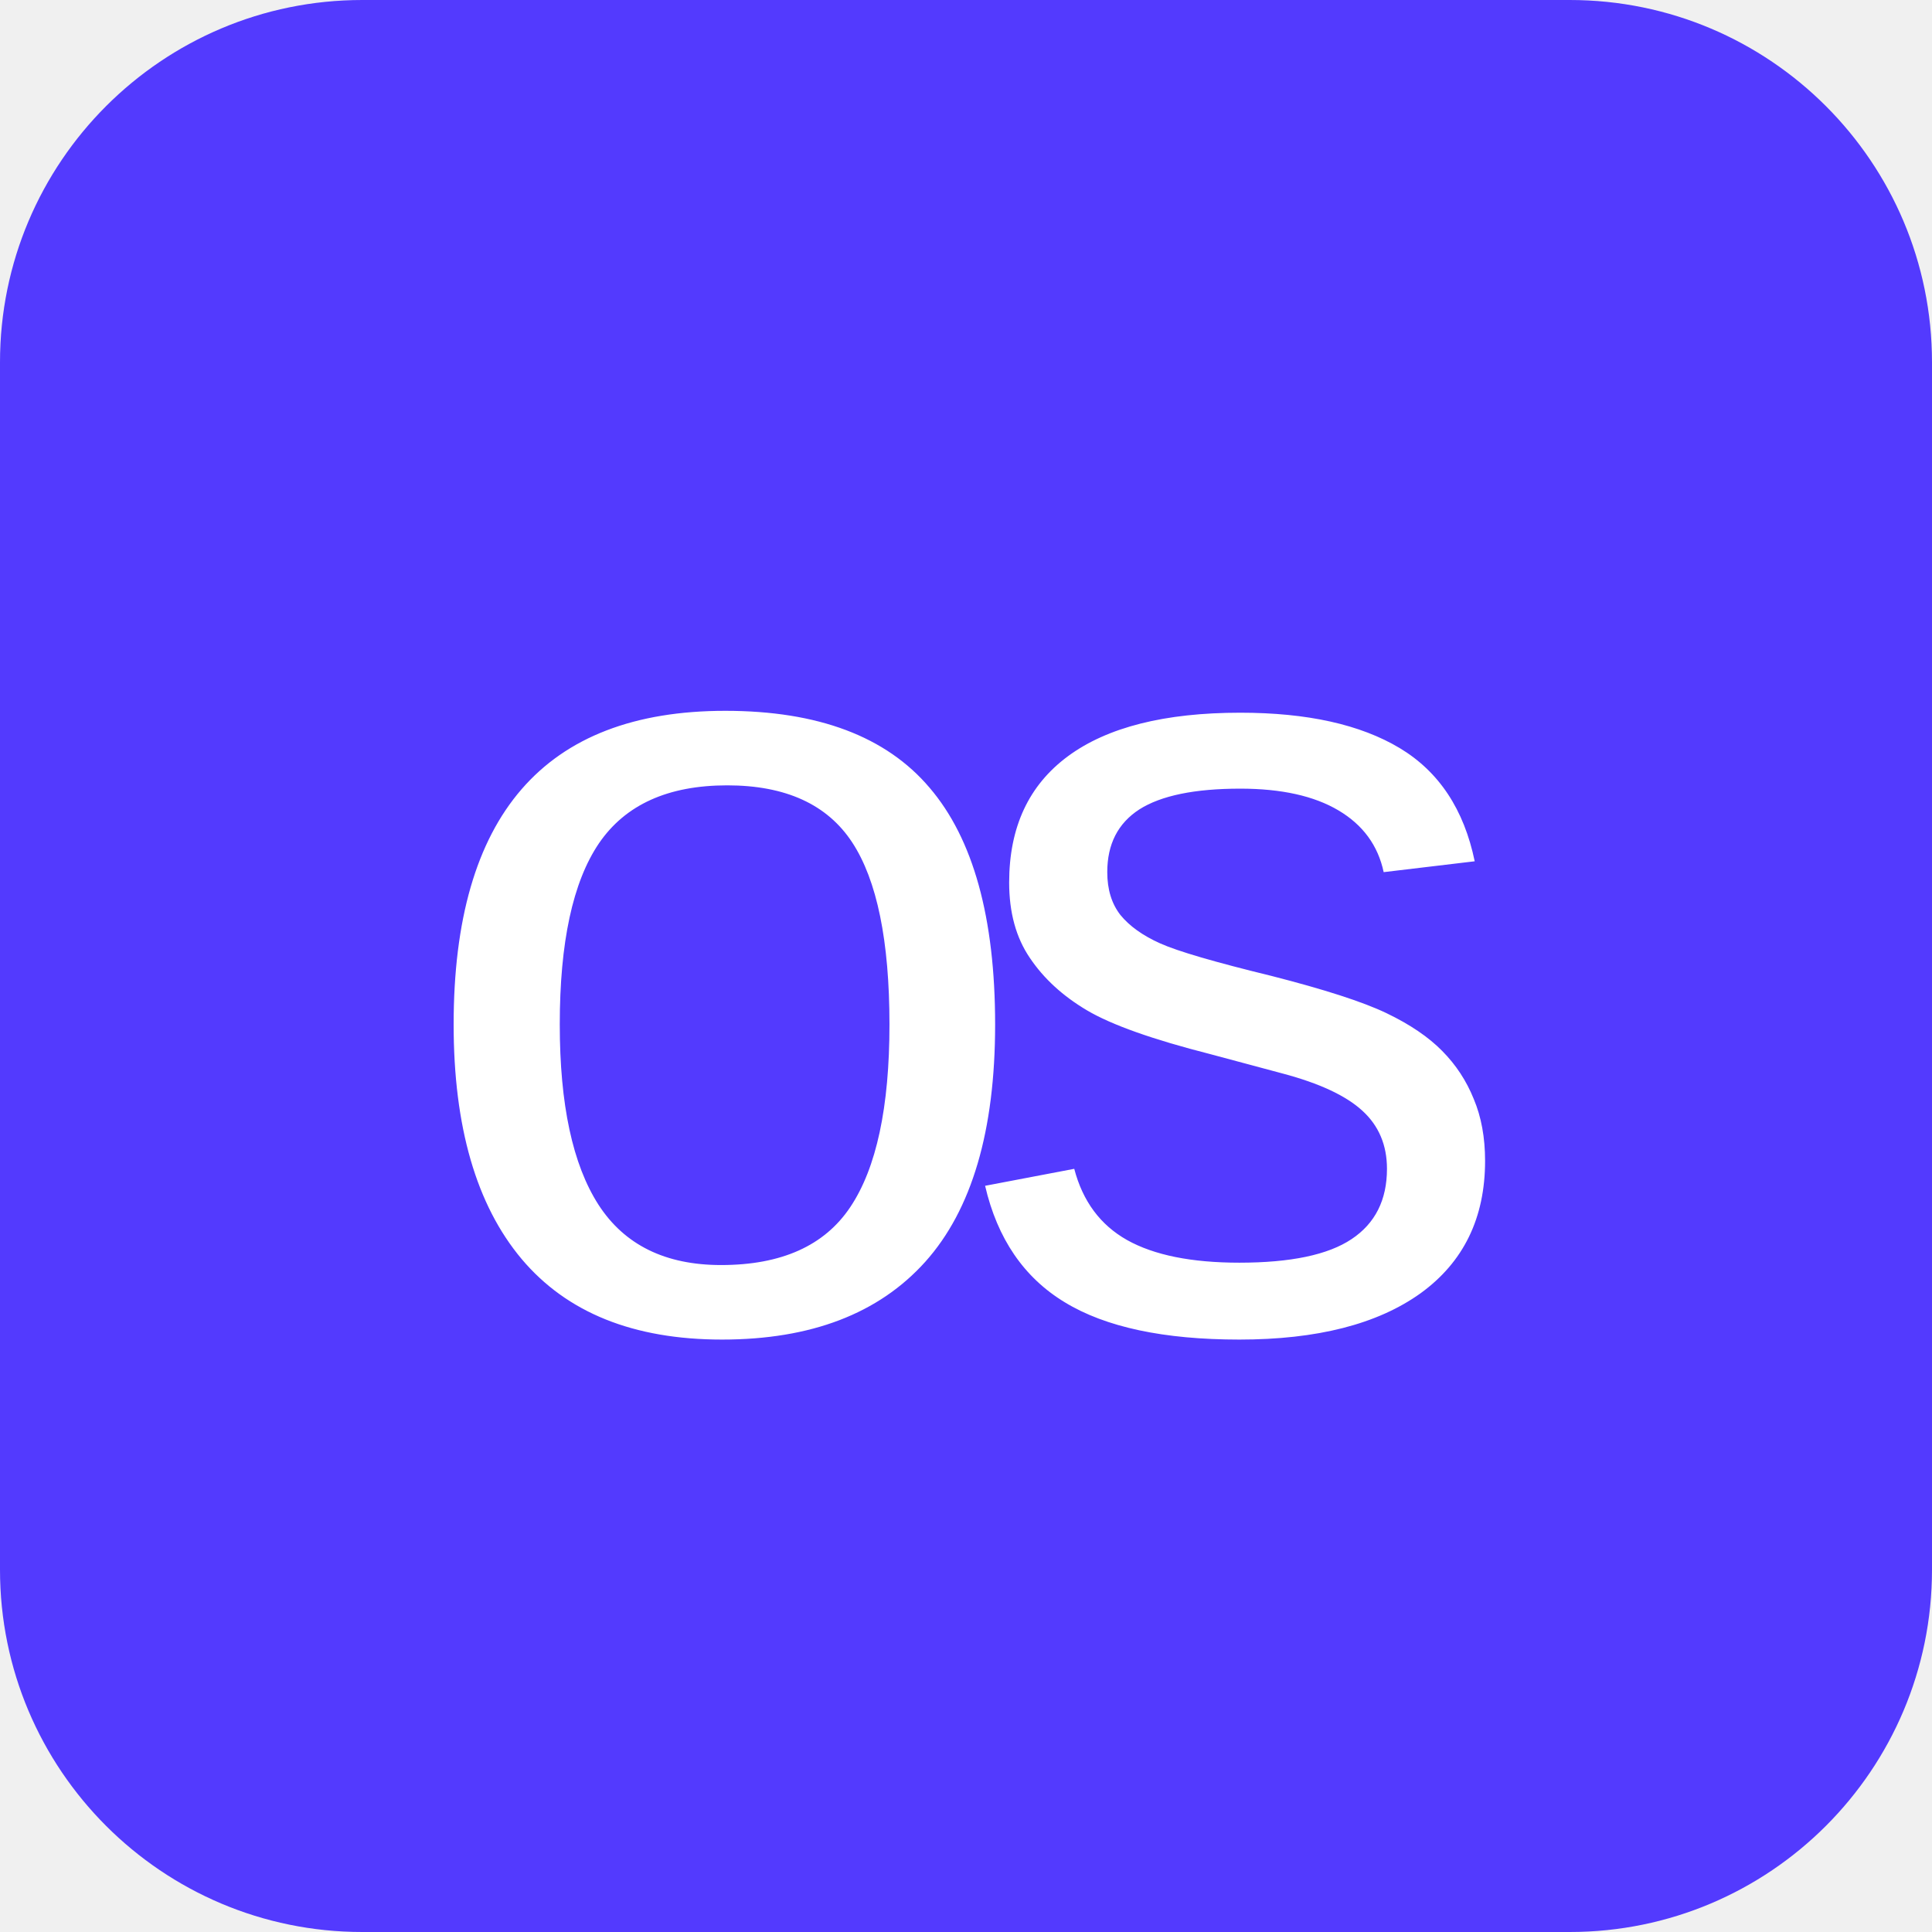
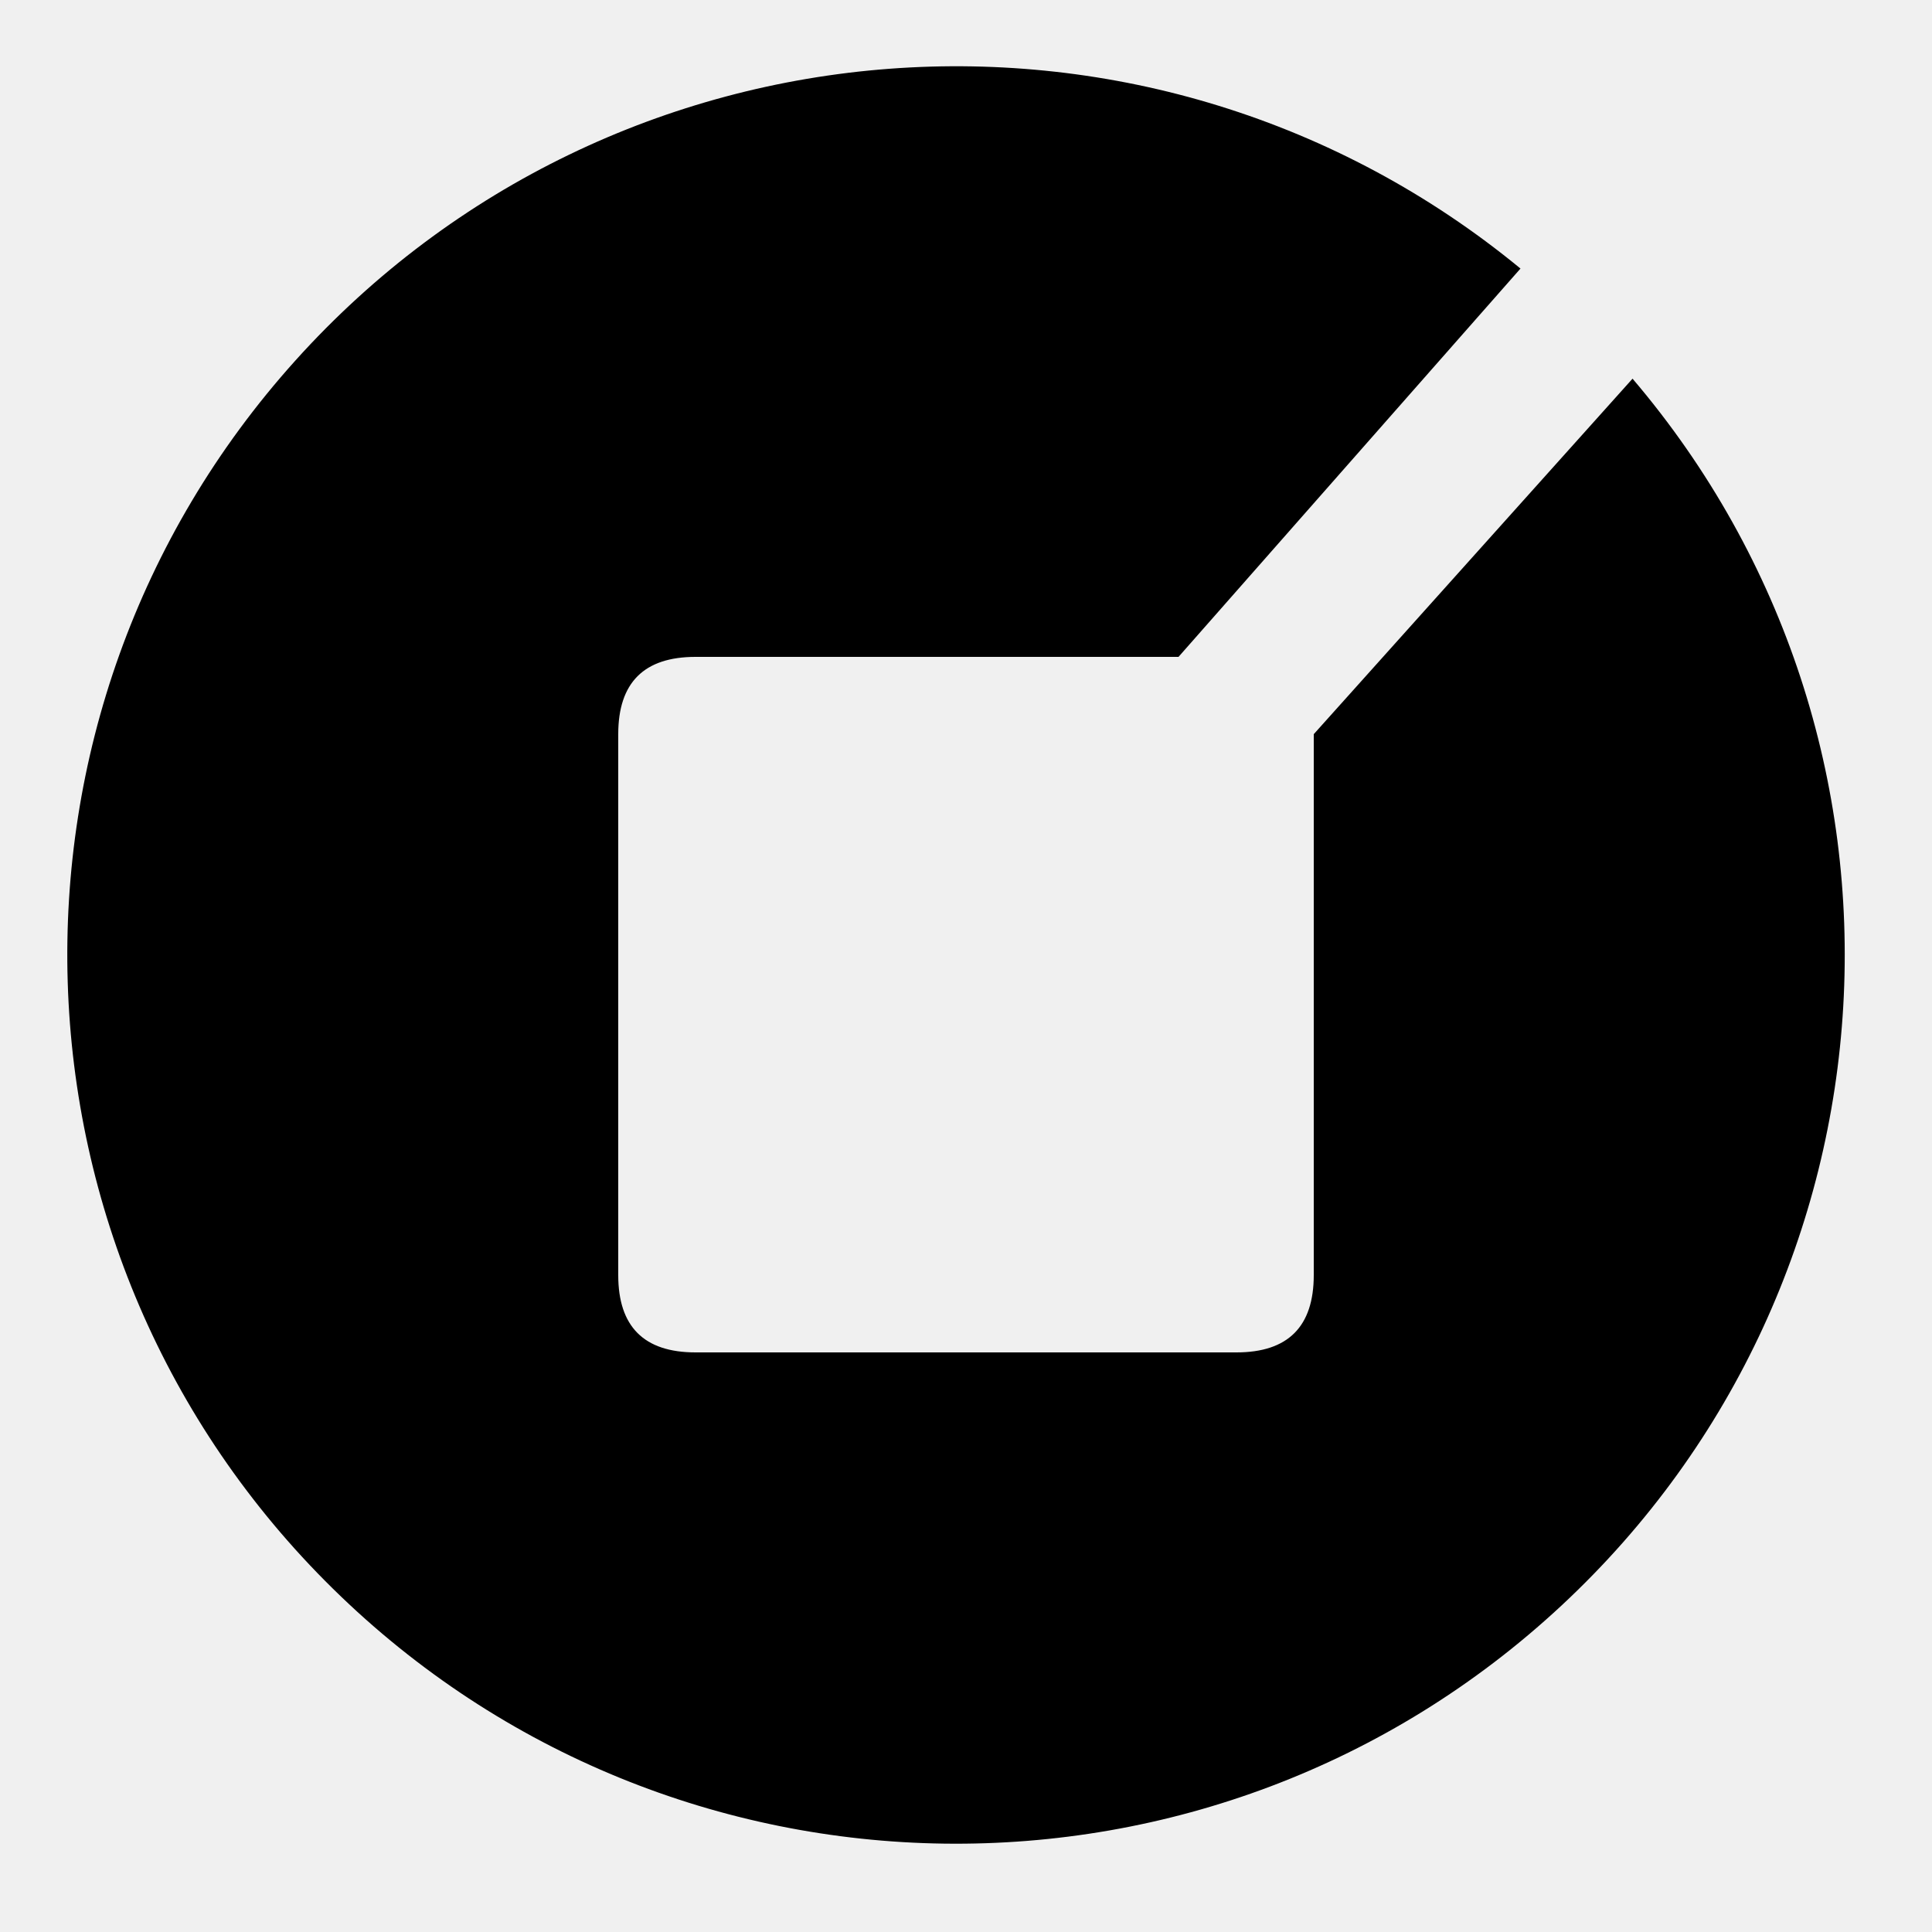
- <svg xmlns="http://www.w3.org/2000/svg" viewBox="0 0 64 64">
-   <rect width="64" height="64" rx="12" fill="#533afe" />
-   <text x="32" y="44" text-anchor="middle" font-family="Arial, sans-serif" font-size="38" font-weight="400" letter-spacing="-3" fill="#fff">os</text>
+ <svg xmlns="http://www.w3.org/2000/svg" viewBox="0 0 100 100">
+   <style>path{fill:#000}@media(prefers-color-scheme:dark){path{fill:#fff}}</style>
+   <path d="M78.7 13.9A46 46 0 1 0 84.5 19.6L68 38V66Q68 70 64 70H36Q32 70 32 66V38Q32 34 36 34H61Z" />
</svg>
